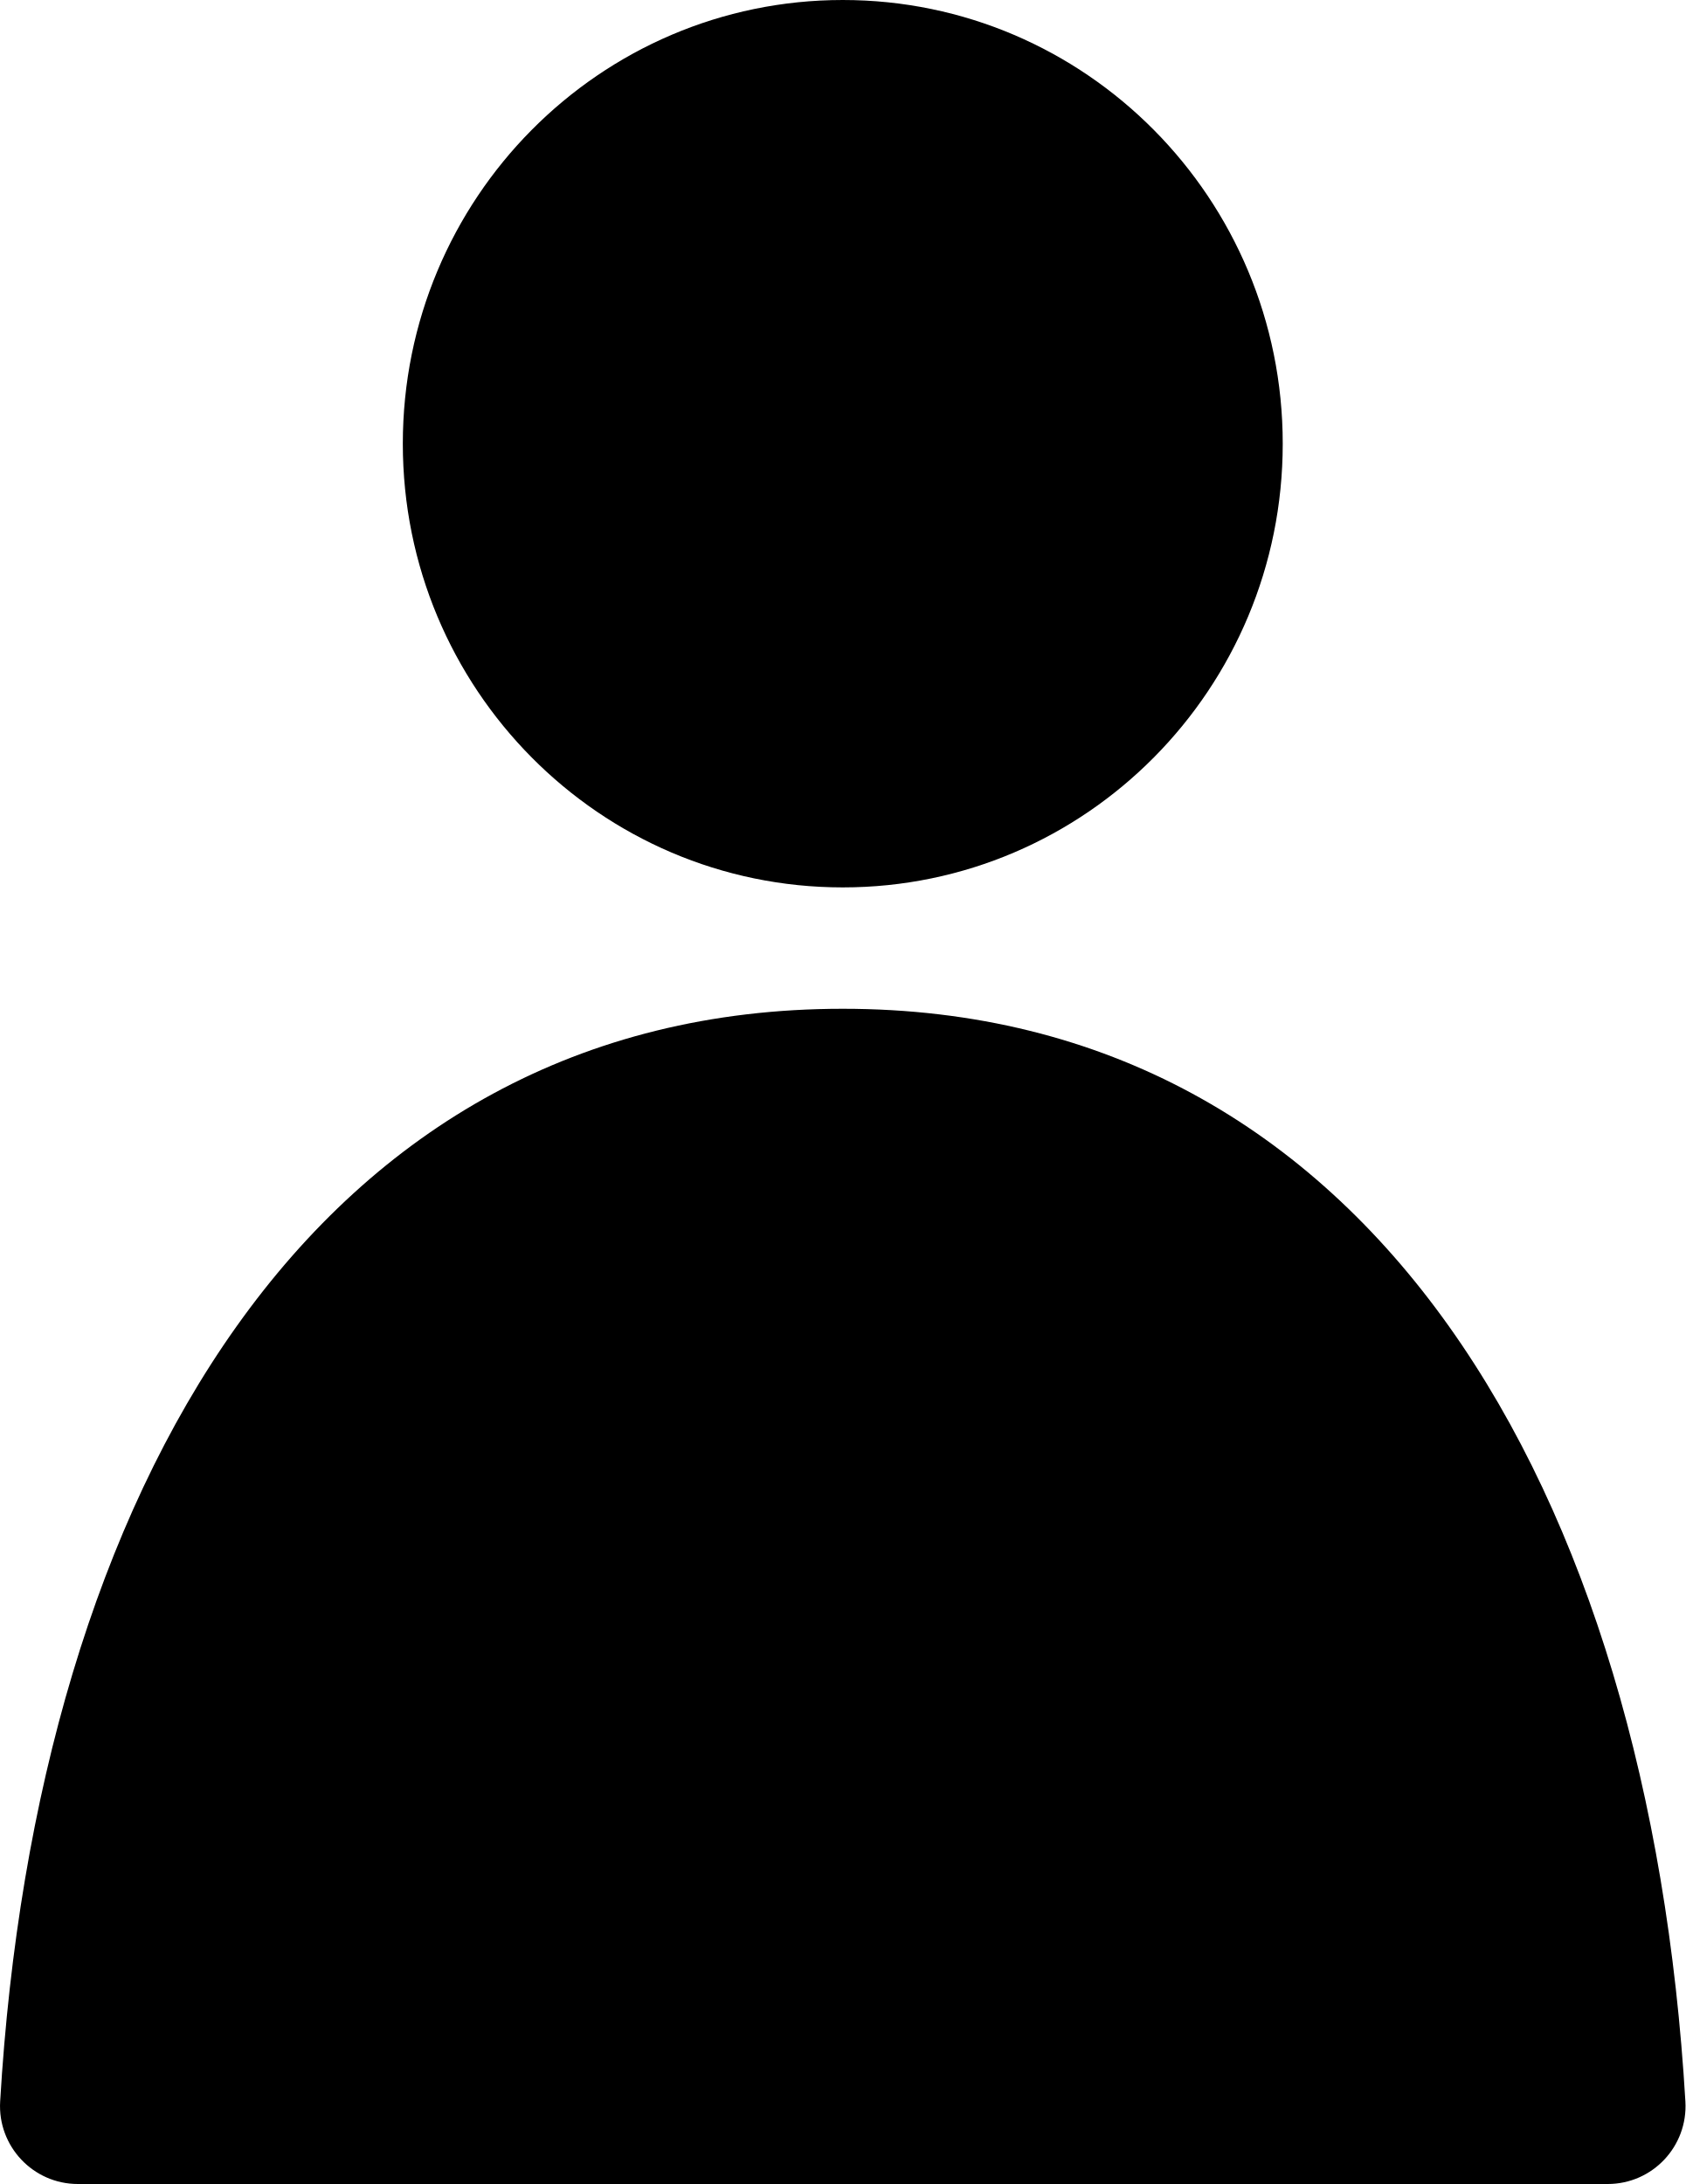
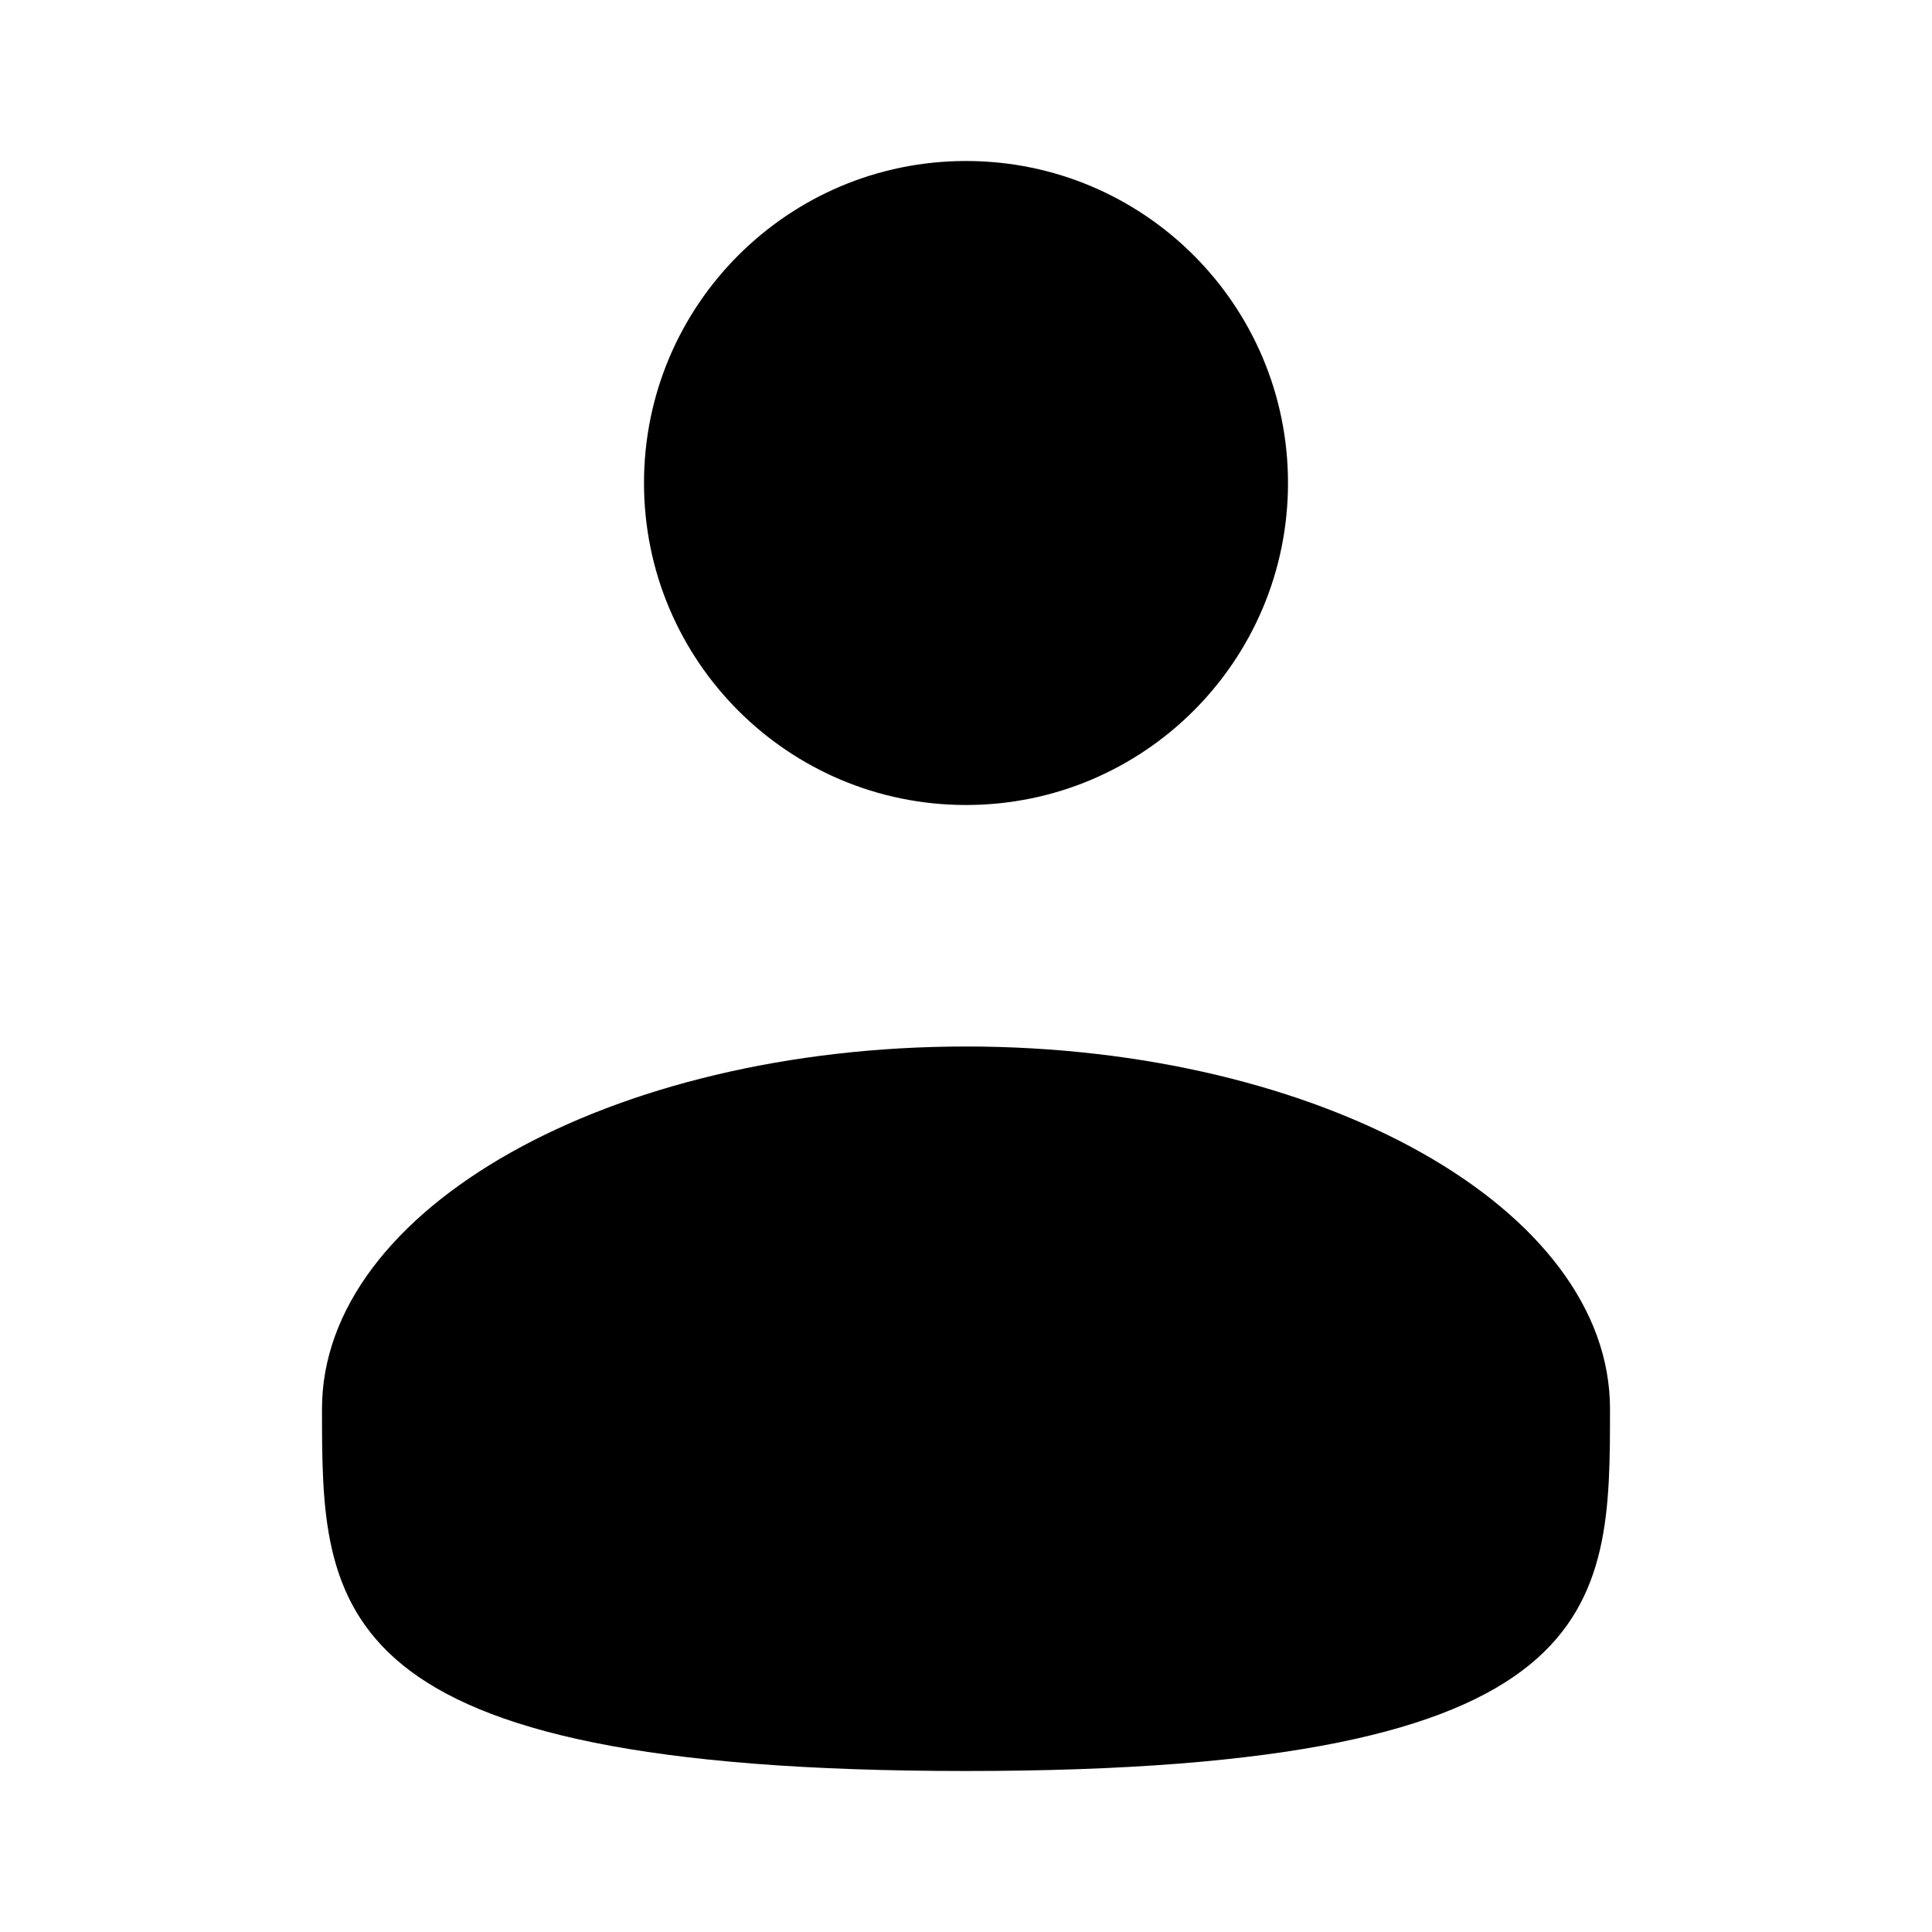
- <svg xmlns="http://www.w3.org/2000/svg" id="_Слой_2" data-name="Слой 2" viewBox="0 0 108.47 140.53">
-   <defs>
-     <style>
-       .cls-1 {
-         fill: #000;
-         stroke-width: 0px;
-       }
-     </style>
-   </defs>
-   <g id="_Слой_1-2" data-name="Слой 1">
-     <path class="cls-1" d="m103.46,140.53H5.01c-2.88,0-5.17-2.43-5-5.31,2.32-39.29,20.2-70.31,54.22-70.31s51.9,31.02,54.22,70.31c.17,2.88-2.11,5.31-5,5.31Z" />
-     <ellipse class="cls-1" cx="54.23" cy="28.55" rx="28.31" ry="28.55" />
-   </g>
+ <svg xmlns="http://www.w3.org/2000/svg" width="800px" height="800px" viewBox="0 0 24 24" fill="none">
+   <circle cx="12" cy="6" r="4" fill="#000" />
+   <path d="M20 17.5C20 19.985 20 22 12 22C4 22 4 19.985 4 17.5C4 15.015 7.582 13 12 13C16.418 13 20 15.015 20 17.5Z" fill="#000" />
</svg>
